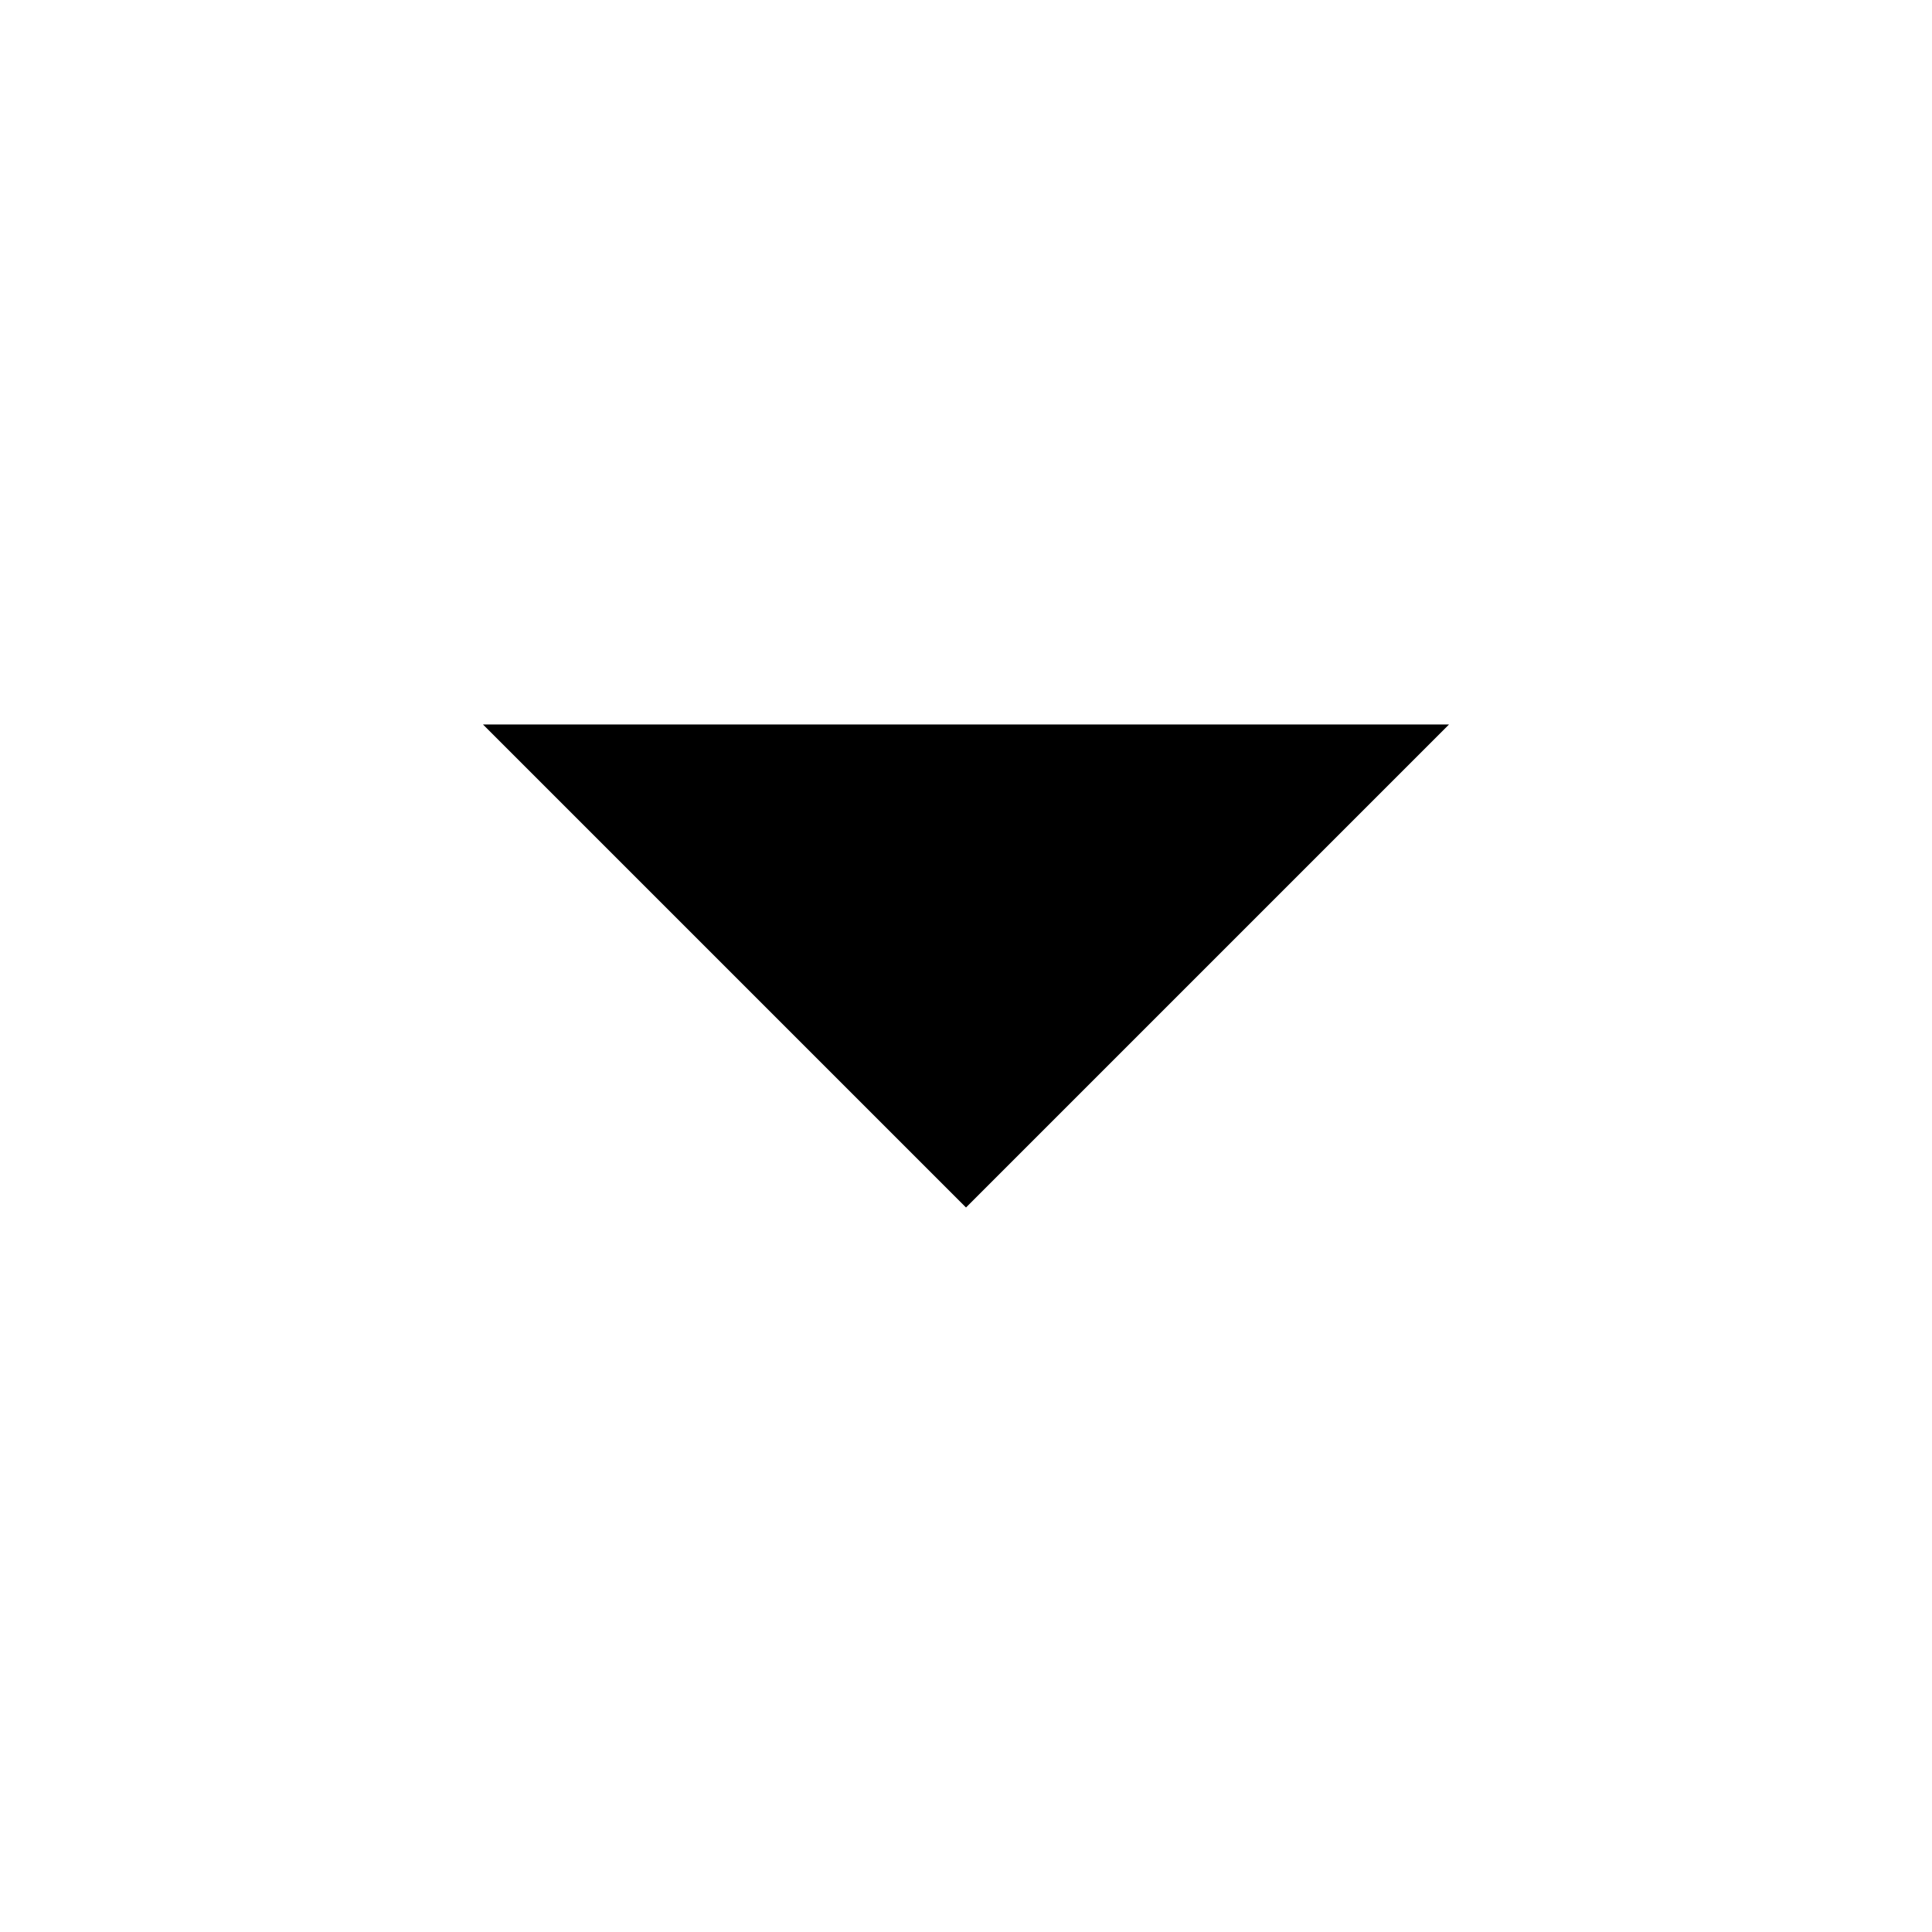
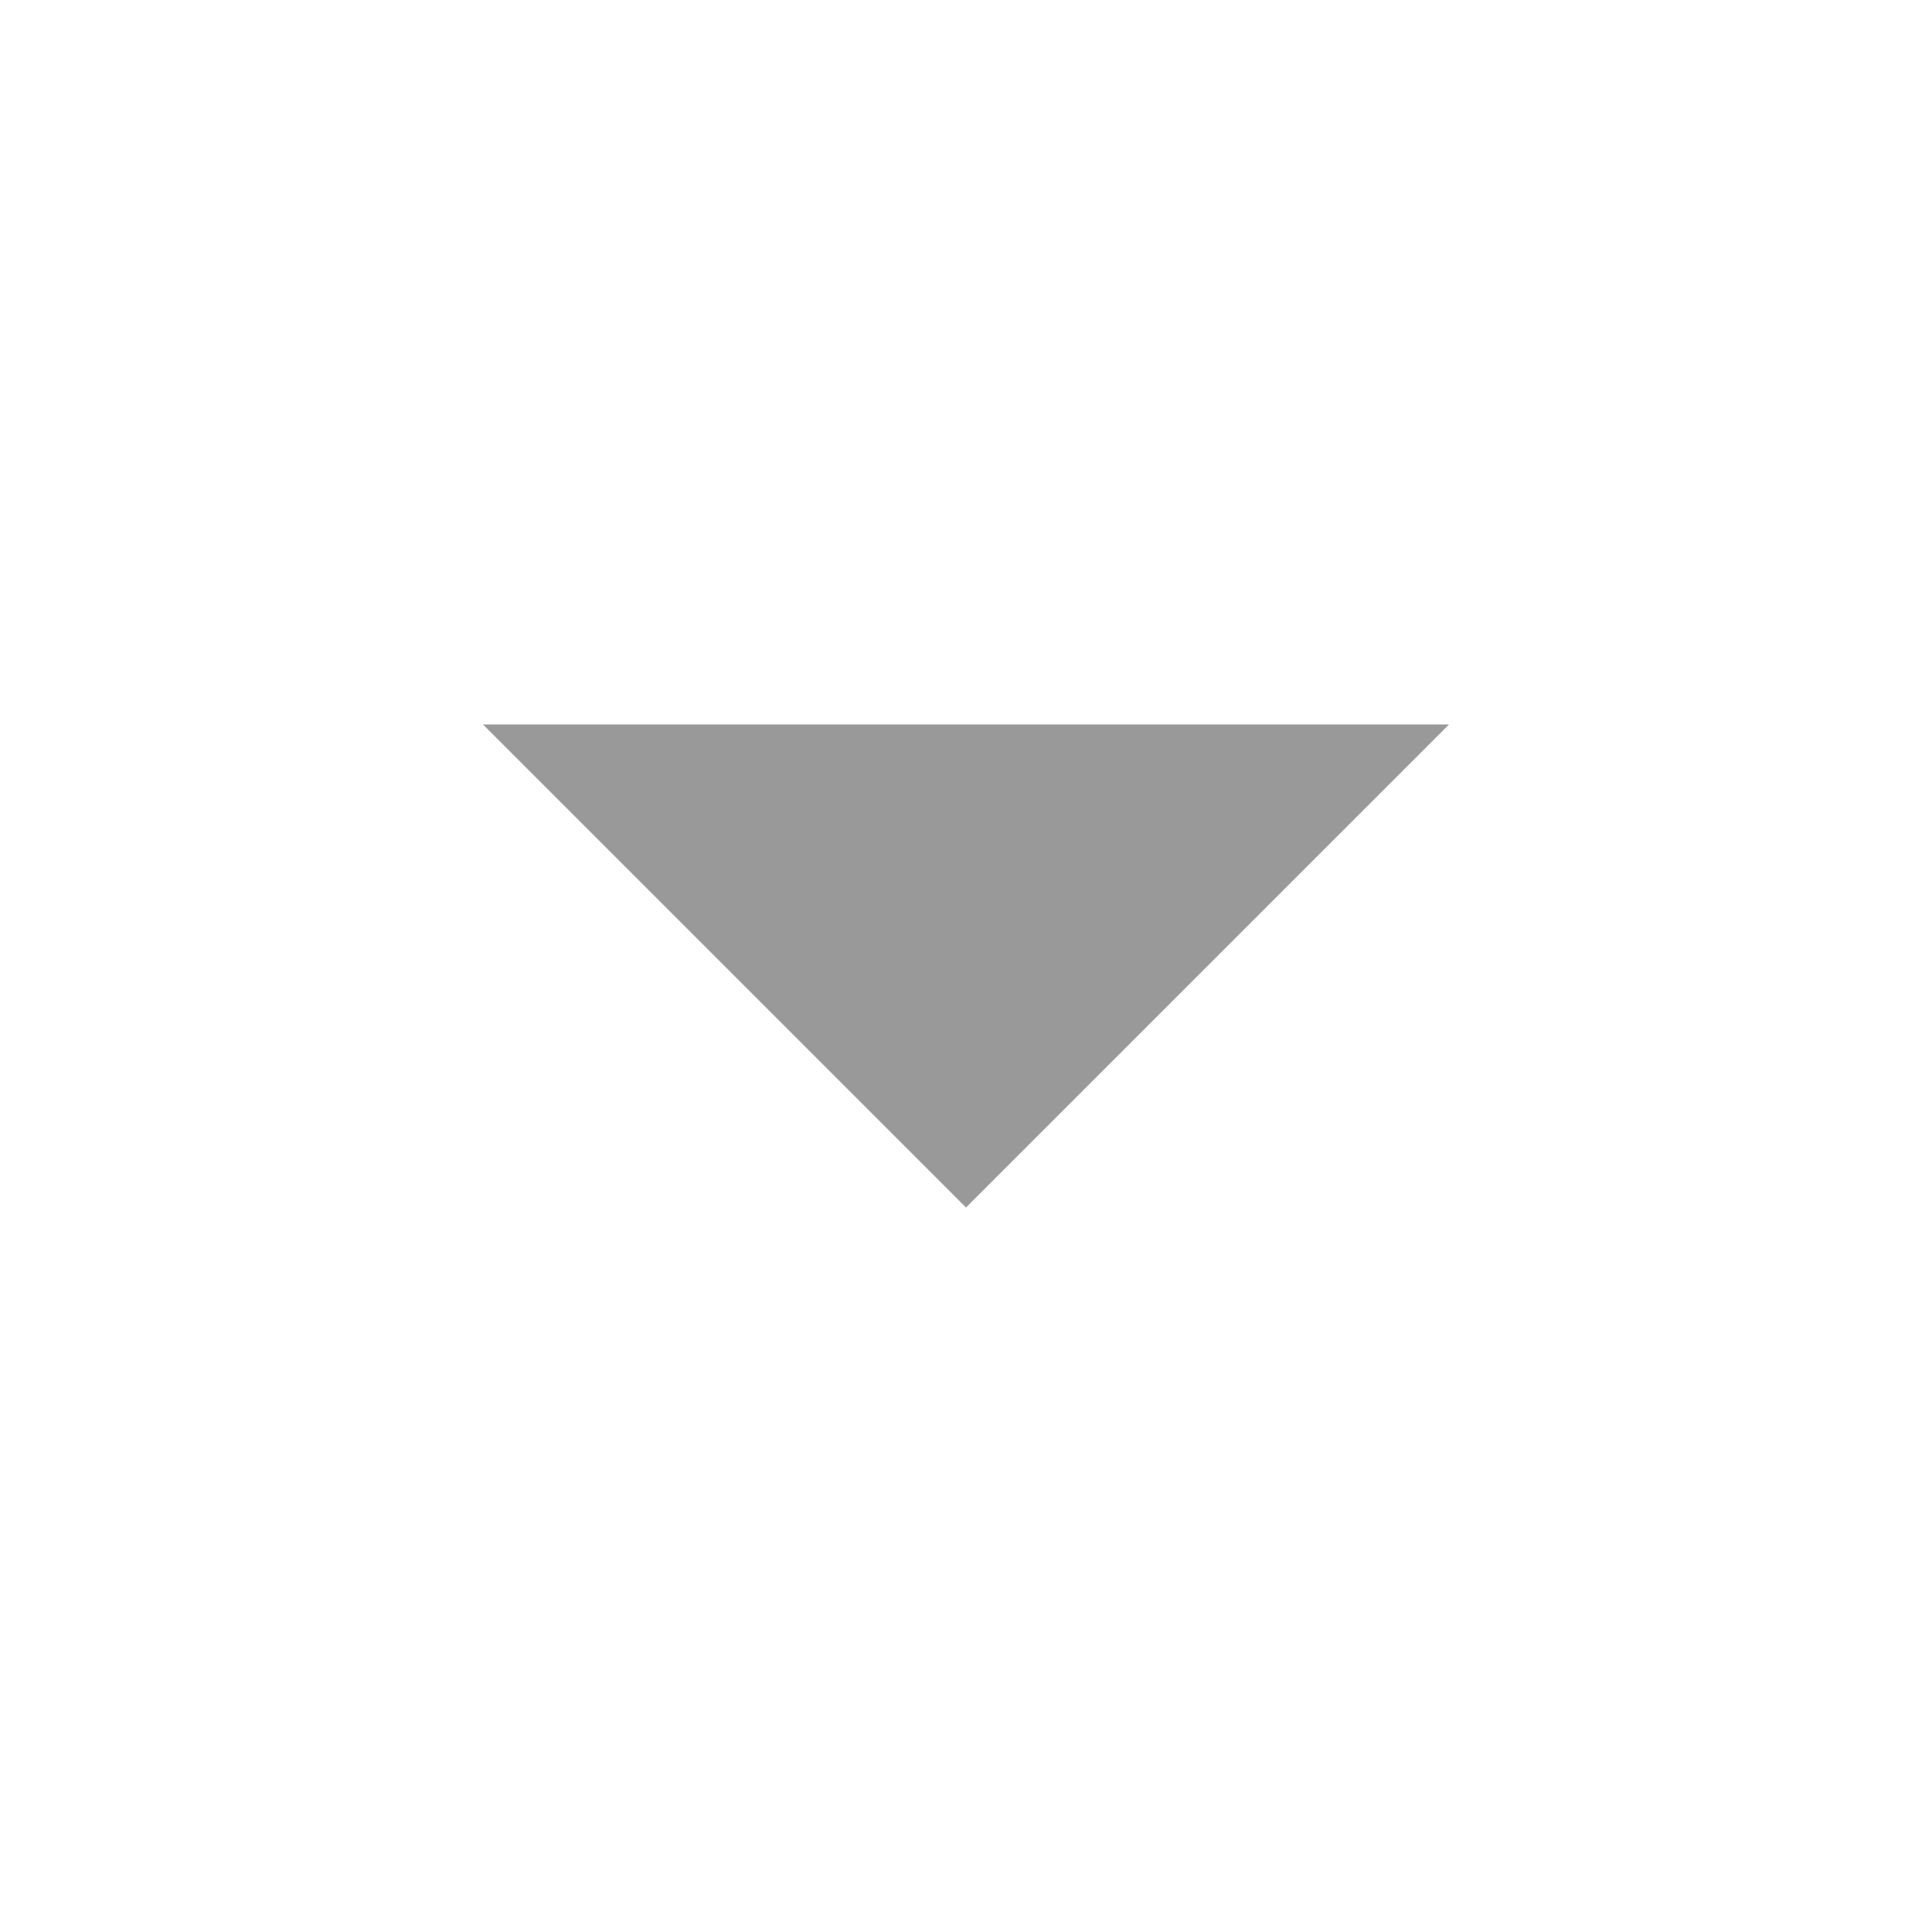
<svg xmlns="http://www.w3.org/2000/svg" version="1.1" id="svg2" viewBox="0 0 16 16" height="16px" width="16px">
  <style id="style2" />
  <defs id="defs4">
    <pattern id="EMFhbasepattern" patternUnits="userSpaceOnUse" width="6" height="6" x="0" y="0" />
    <pattern id="EMFhbasepattern-4" patternUnits="userSpaceOnUse" width="6" height="6" x="0" y="0" />
    <pattern id="EMFhbasepattern-3" patternUnits="userSpaceOnUse" width="6" height="6" x="0" y="0" />
    <pattern id="EMFhbasepattern-8" patternUnits="userSpaceOnUse" width="6" height="6" x="0" y="0" />
  </defs>
  <g transform="translate(0,-1036.362)" id="layer1">
    <g id="g5228" transform="translate(628,-140.5)">
-       <path id="path842" d="m -624,1182.862 4,4 4,-4 z" style="fill:#000000;fill-opacity:1;fill-rule:evenodd;stroke:none;stroke-width:1px;stroke-linecap:butt;stroke-linejoin:miter;stroke-opacity:1" />
+       <path id="path842" d="m -624,1182.862 4,4 4,-4 z" style="fill:#999999;fill-opacity:1;fill-rule:evenodd;stroke:none;stroke-width:1px;stroke-linecap:butt;stroke-linejoin:miter;stroke-opacity:1" />
    </g>
  </g>
</svg>
